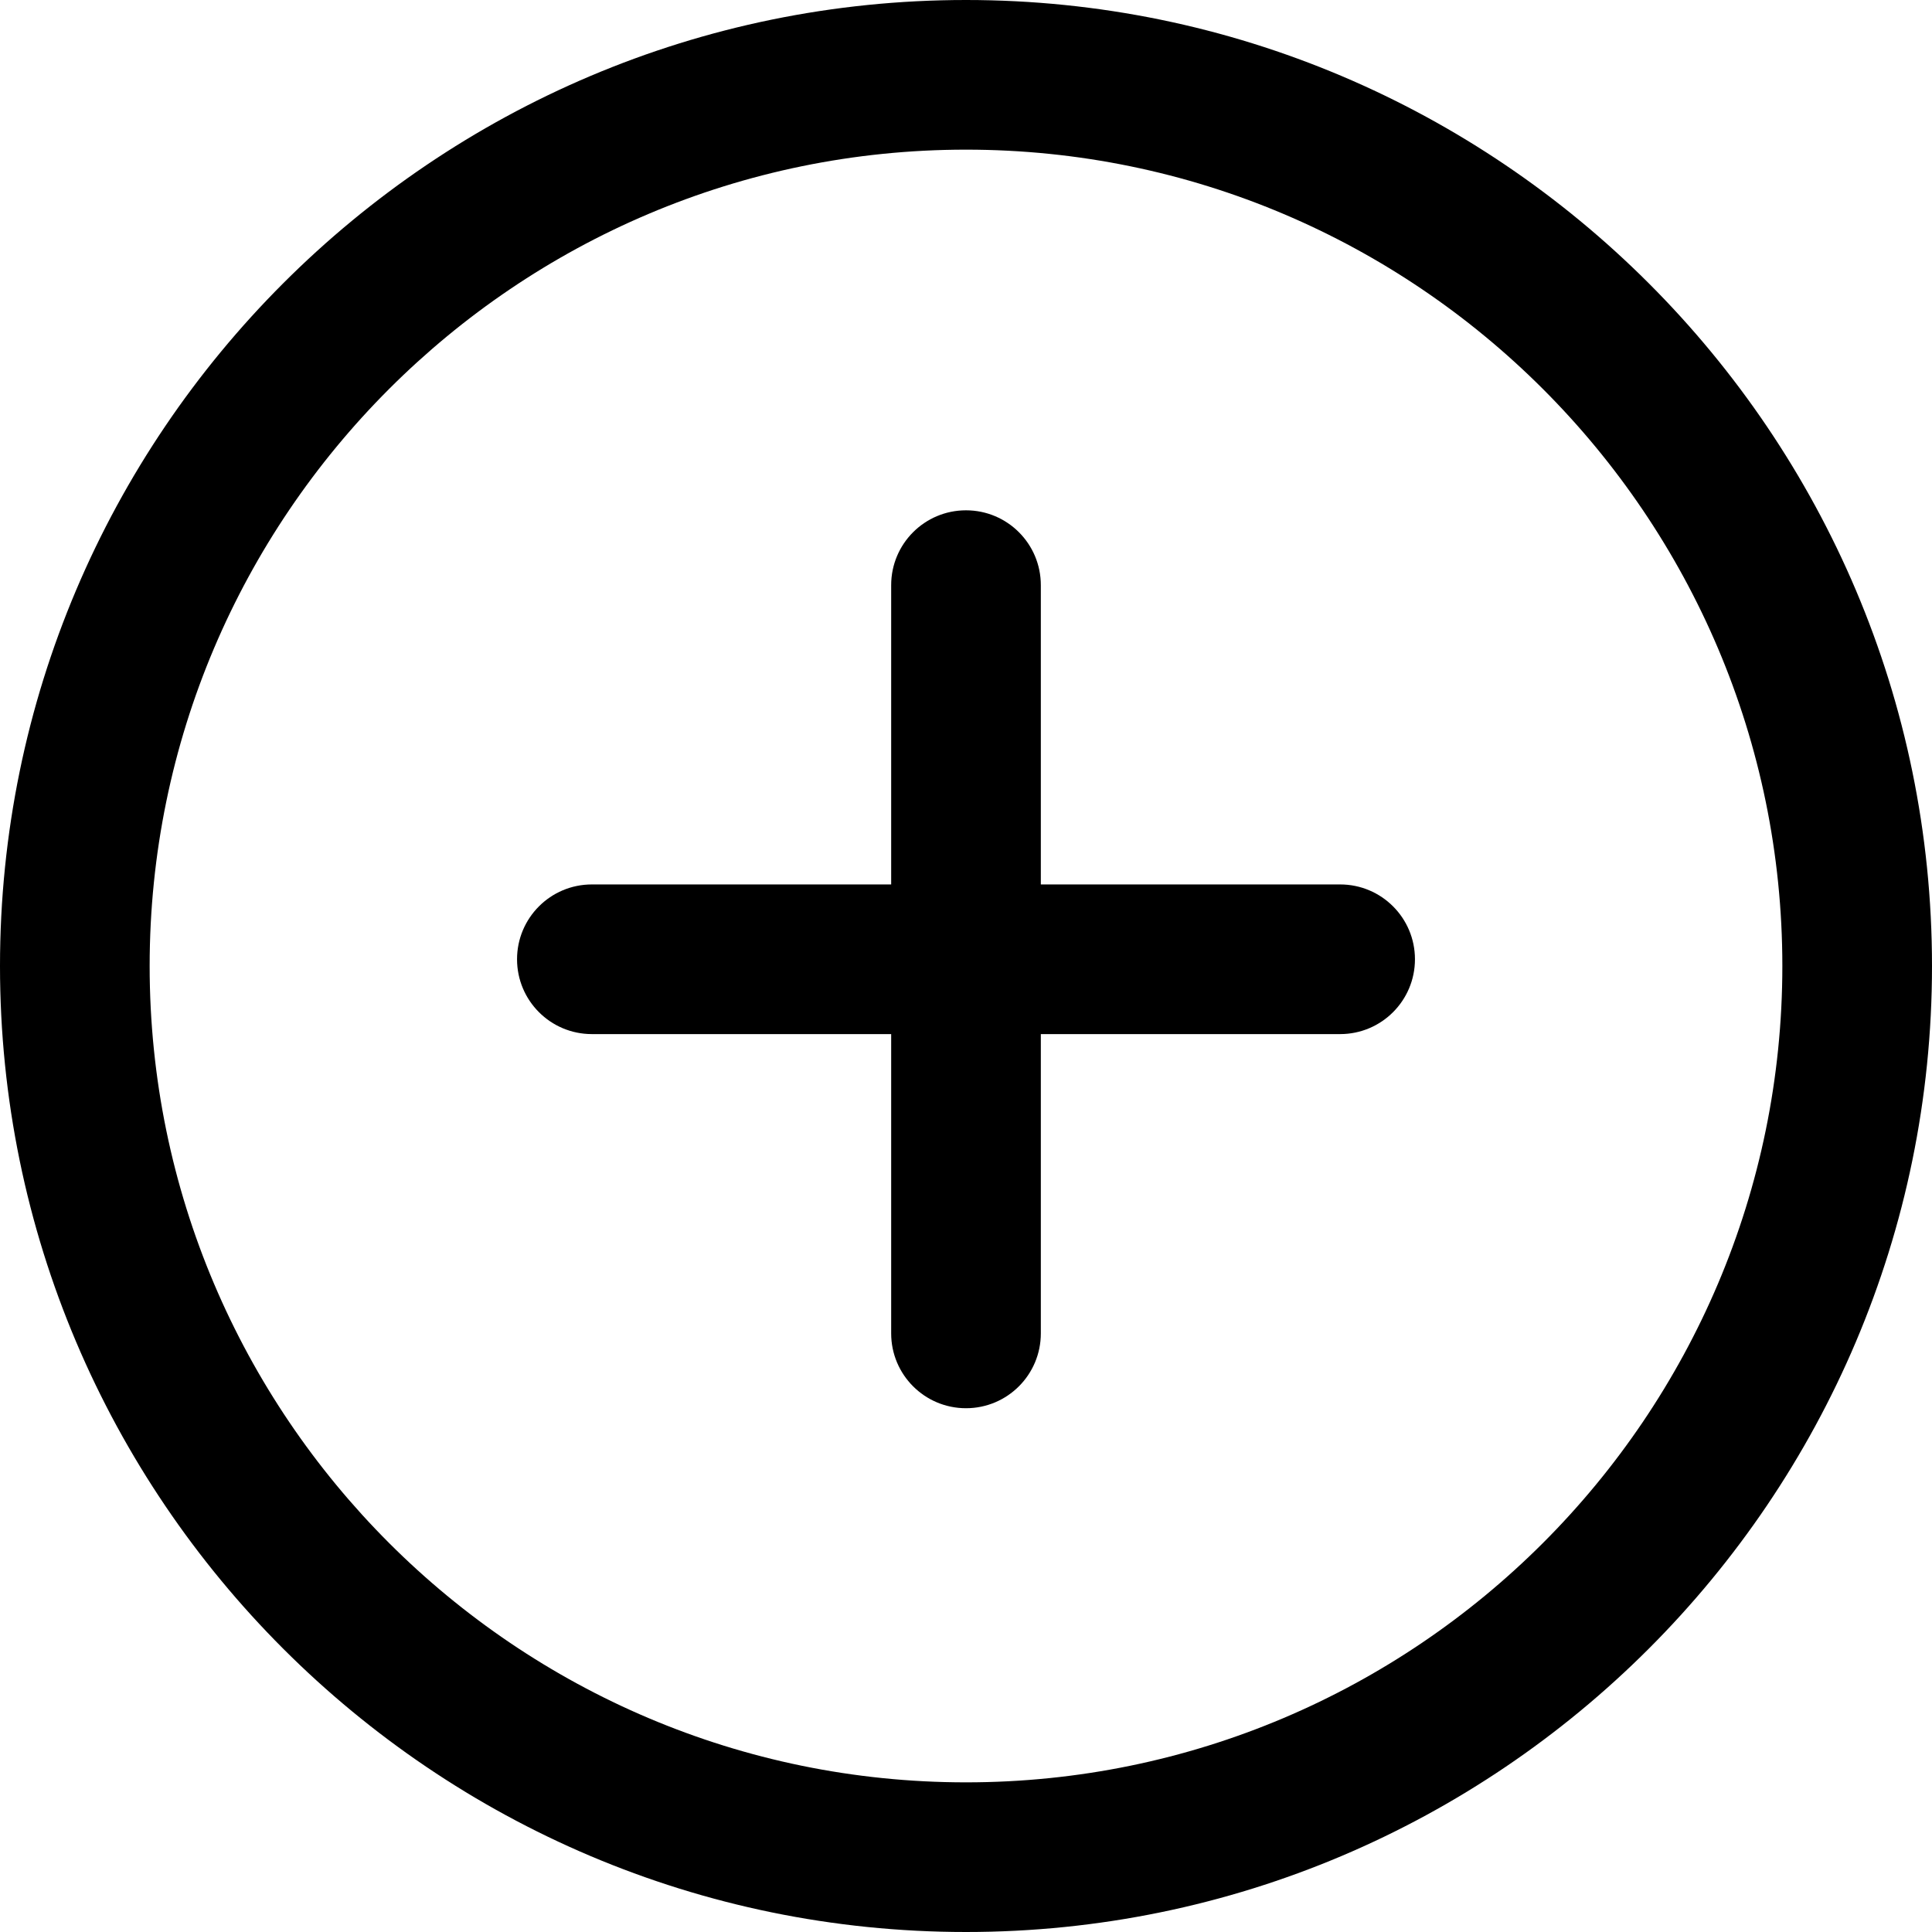
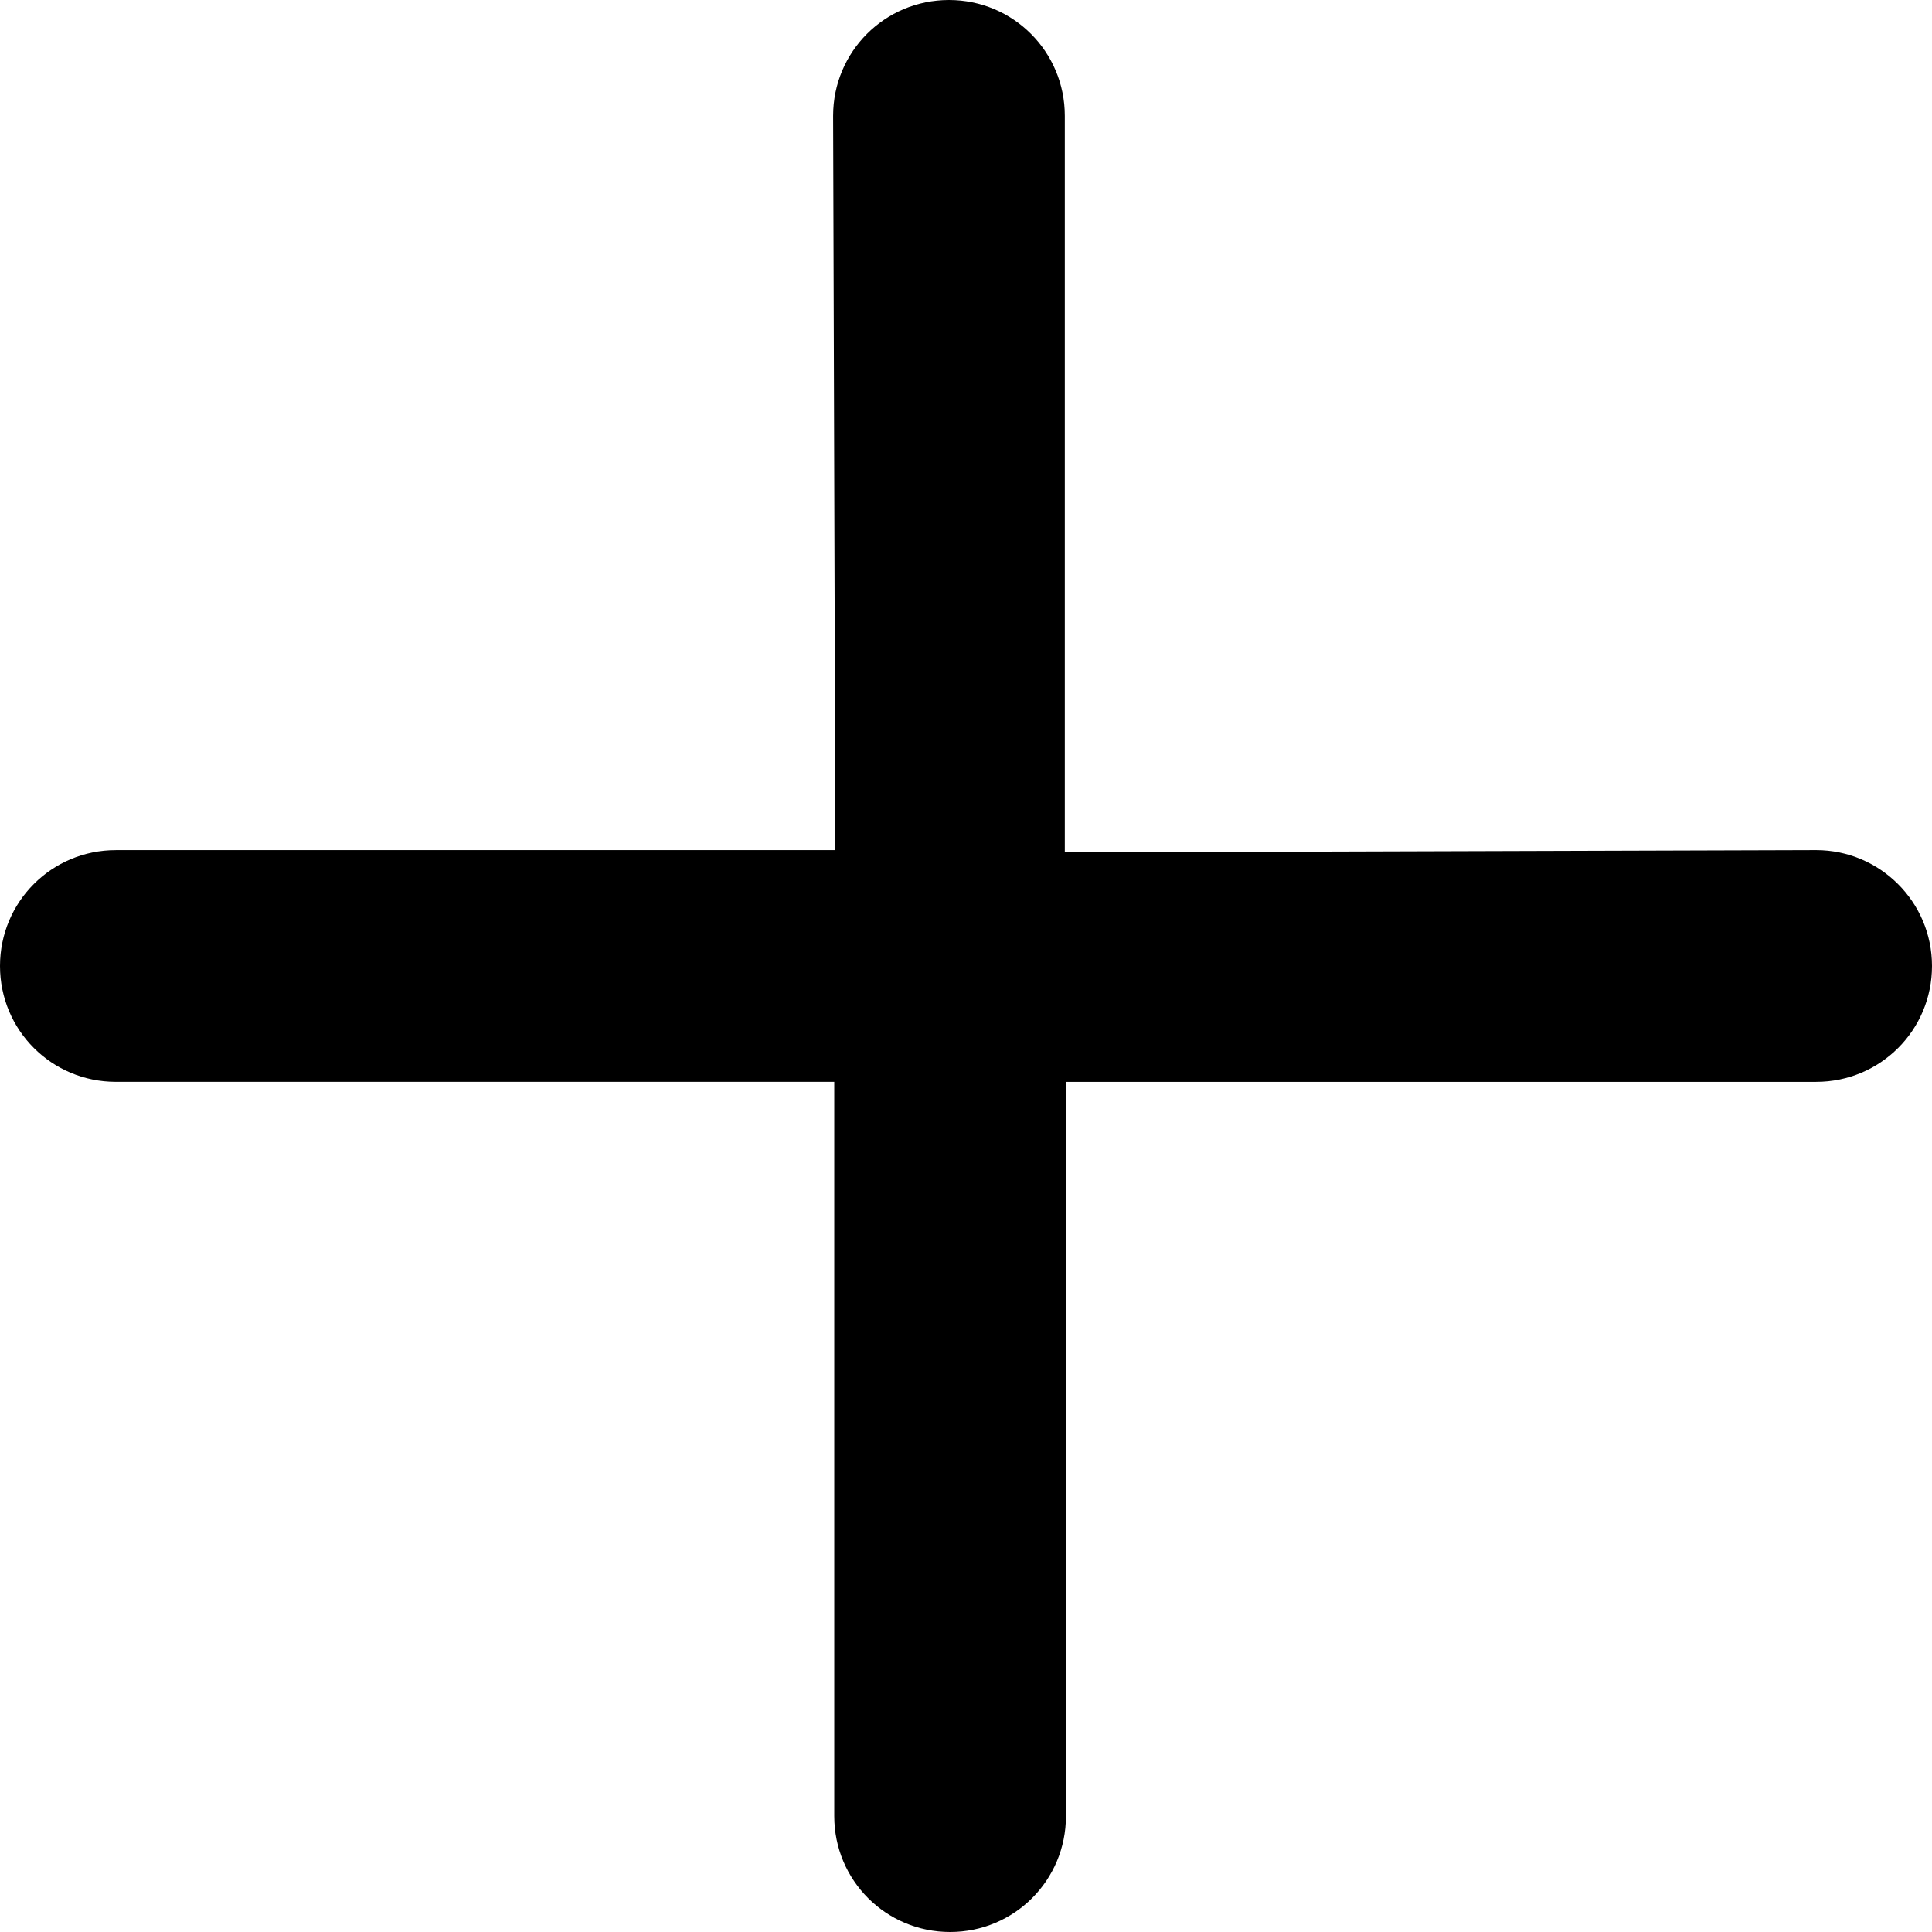
- <svg xmlns="http://www.w3.org/2000/svg" version="1.1" id="Capa_1" x="0px" y="0px" viewBox="0 0 512 512" style="enable-background:new 0 0 512 512;" xml:space="preserve">
+ <svg xmlns="http://www.w3.org/2000/svg" version="1.1" id="Capa_1" x="0px" y="0px" width="93.562px" height="93.562px" viewBox="0 0 93.562 93.562" style="enable-background:new 0 0 93.562 93.562;" xml:space="preserve">
  <g>
-     <g>
-       <path d="M256,0C114.833,0,0,114.833,0,256s114.833,256,256,256s256-114.853,256-256S397.167,0,256,0z M256,472.341    c-119.275,0-216.341-97.046-216.341-216.341S136.725,39.659,256,39.659S472.341,136.705,472.341,256S375.295,472.341,256,472.341z    " />
-     </g>
-   </g>
-   <g>
-     <g>
-       <path d="M355.148,234.386H275.83v-79.318c0-10.946-8.864-19.83-19.83-19.83s-19.83,8.884-19.83,19.83v79.318h-79.318    c-10.966,0-19.83,8.884-19.83,19.83s8.864,19.83,19.83,19.83h79.318v79.318c0,10.946,8.864,19.83,19.83,19.83    s19.83-8.884,19.83-19.83v-79.318h79.318c10.966,0,19.83-8.884,19.83-19.83S366.114,234.386,355.148,234.386z" />
-     </g>
+     <path d="M87.952,41.17l-36.386,0.11V5.61c0-3.108-2.502-5.61-5.61-5.61c-3.107,0-5.61,2.502-5.61,5.61l0.11,35.561H5.61   c-3.108,0-5.61,2.502-5.61,5.61c0,3.107,2.502,5.609,5.61,5.609h34.791v35.562c0,3.106,2.502,5.61,5.61,5.61   c3.108,0,5.61-2.504,5.61-5.61V52.391h36.331c3.108,0,5.61-2.504,5.61-5.61C93.562,43.672,91.032,41.17,87.952,41.17z" />
  </g>
  <g>
</g>
  <g>
</g>
  <g>
</g>
  <g>
</g>
  <g>
</g>
  <g>
</g>
  <g>
</g>
  <g>
</g>
  <g>
</g>
  <g>
</g>
  <g>
</g>
  <g>
</g>
  <g>
</g>
  <g>
</g>
  <g>
</g>
</svg>
